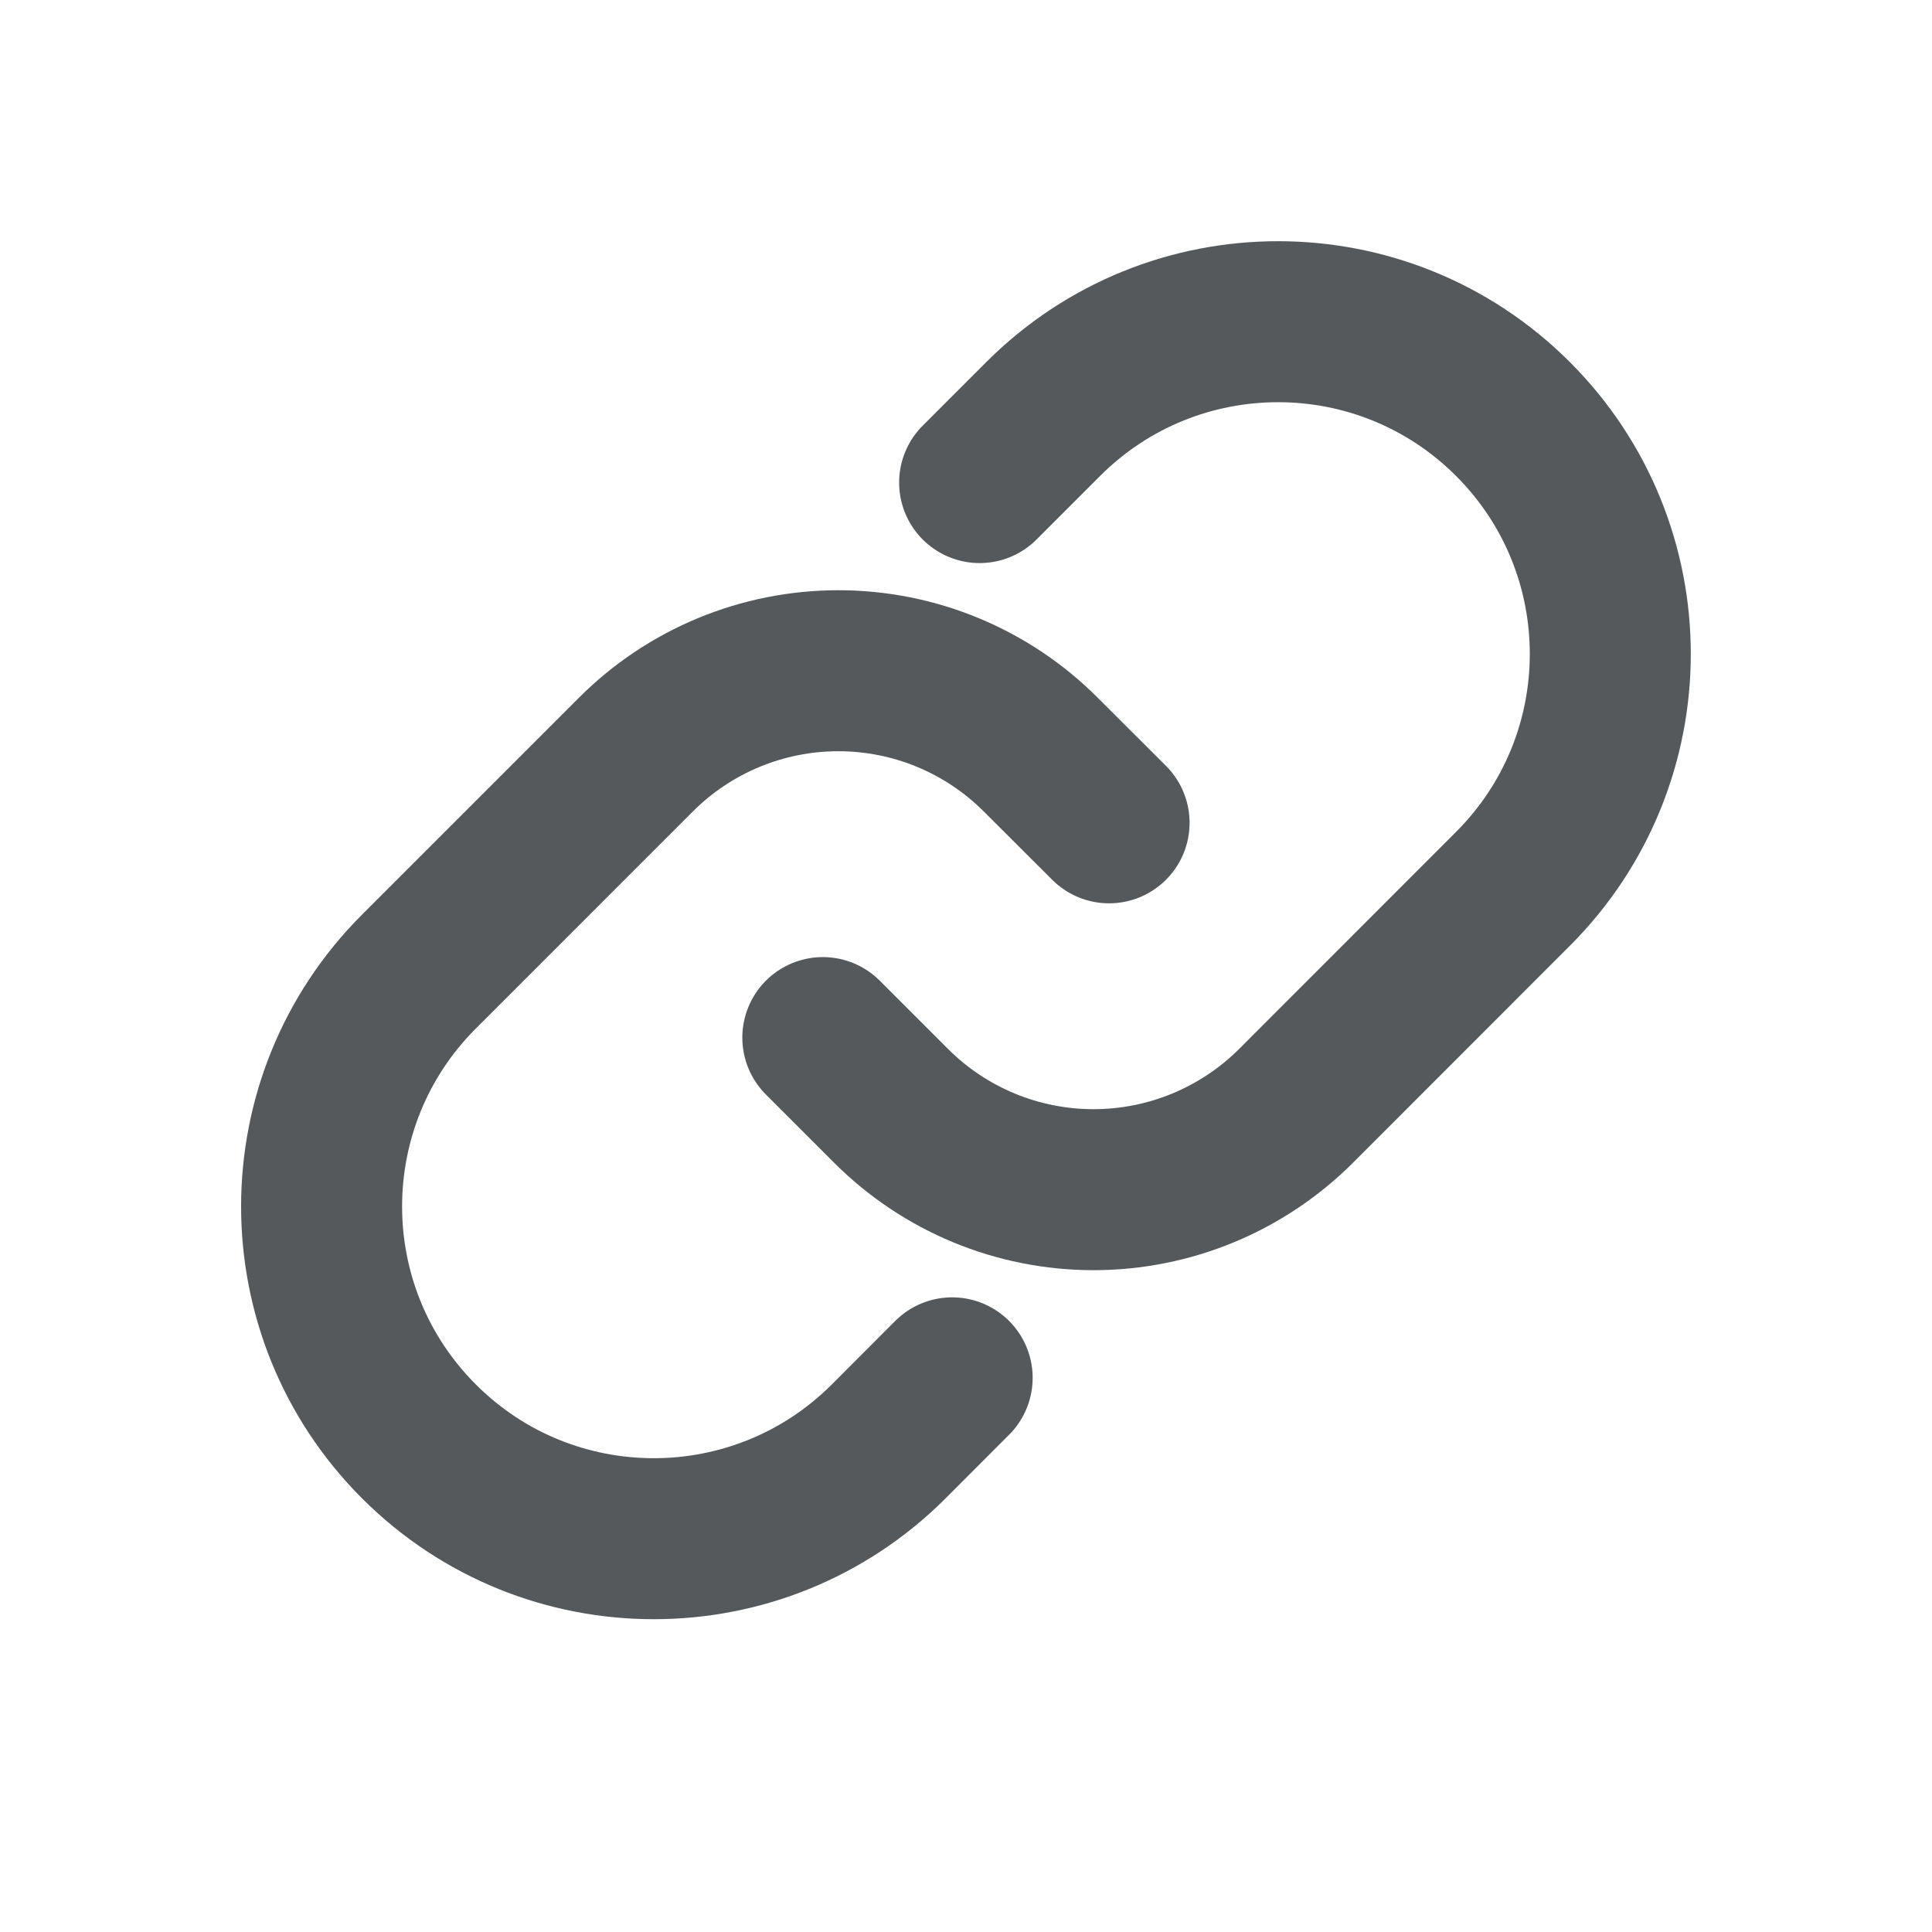
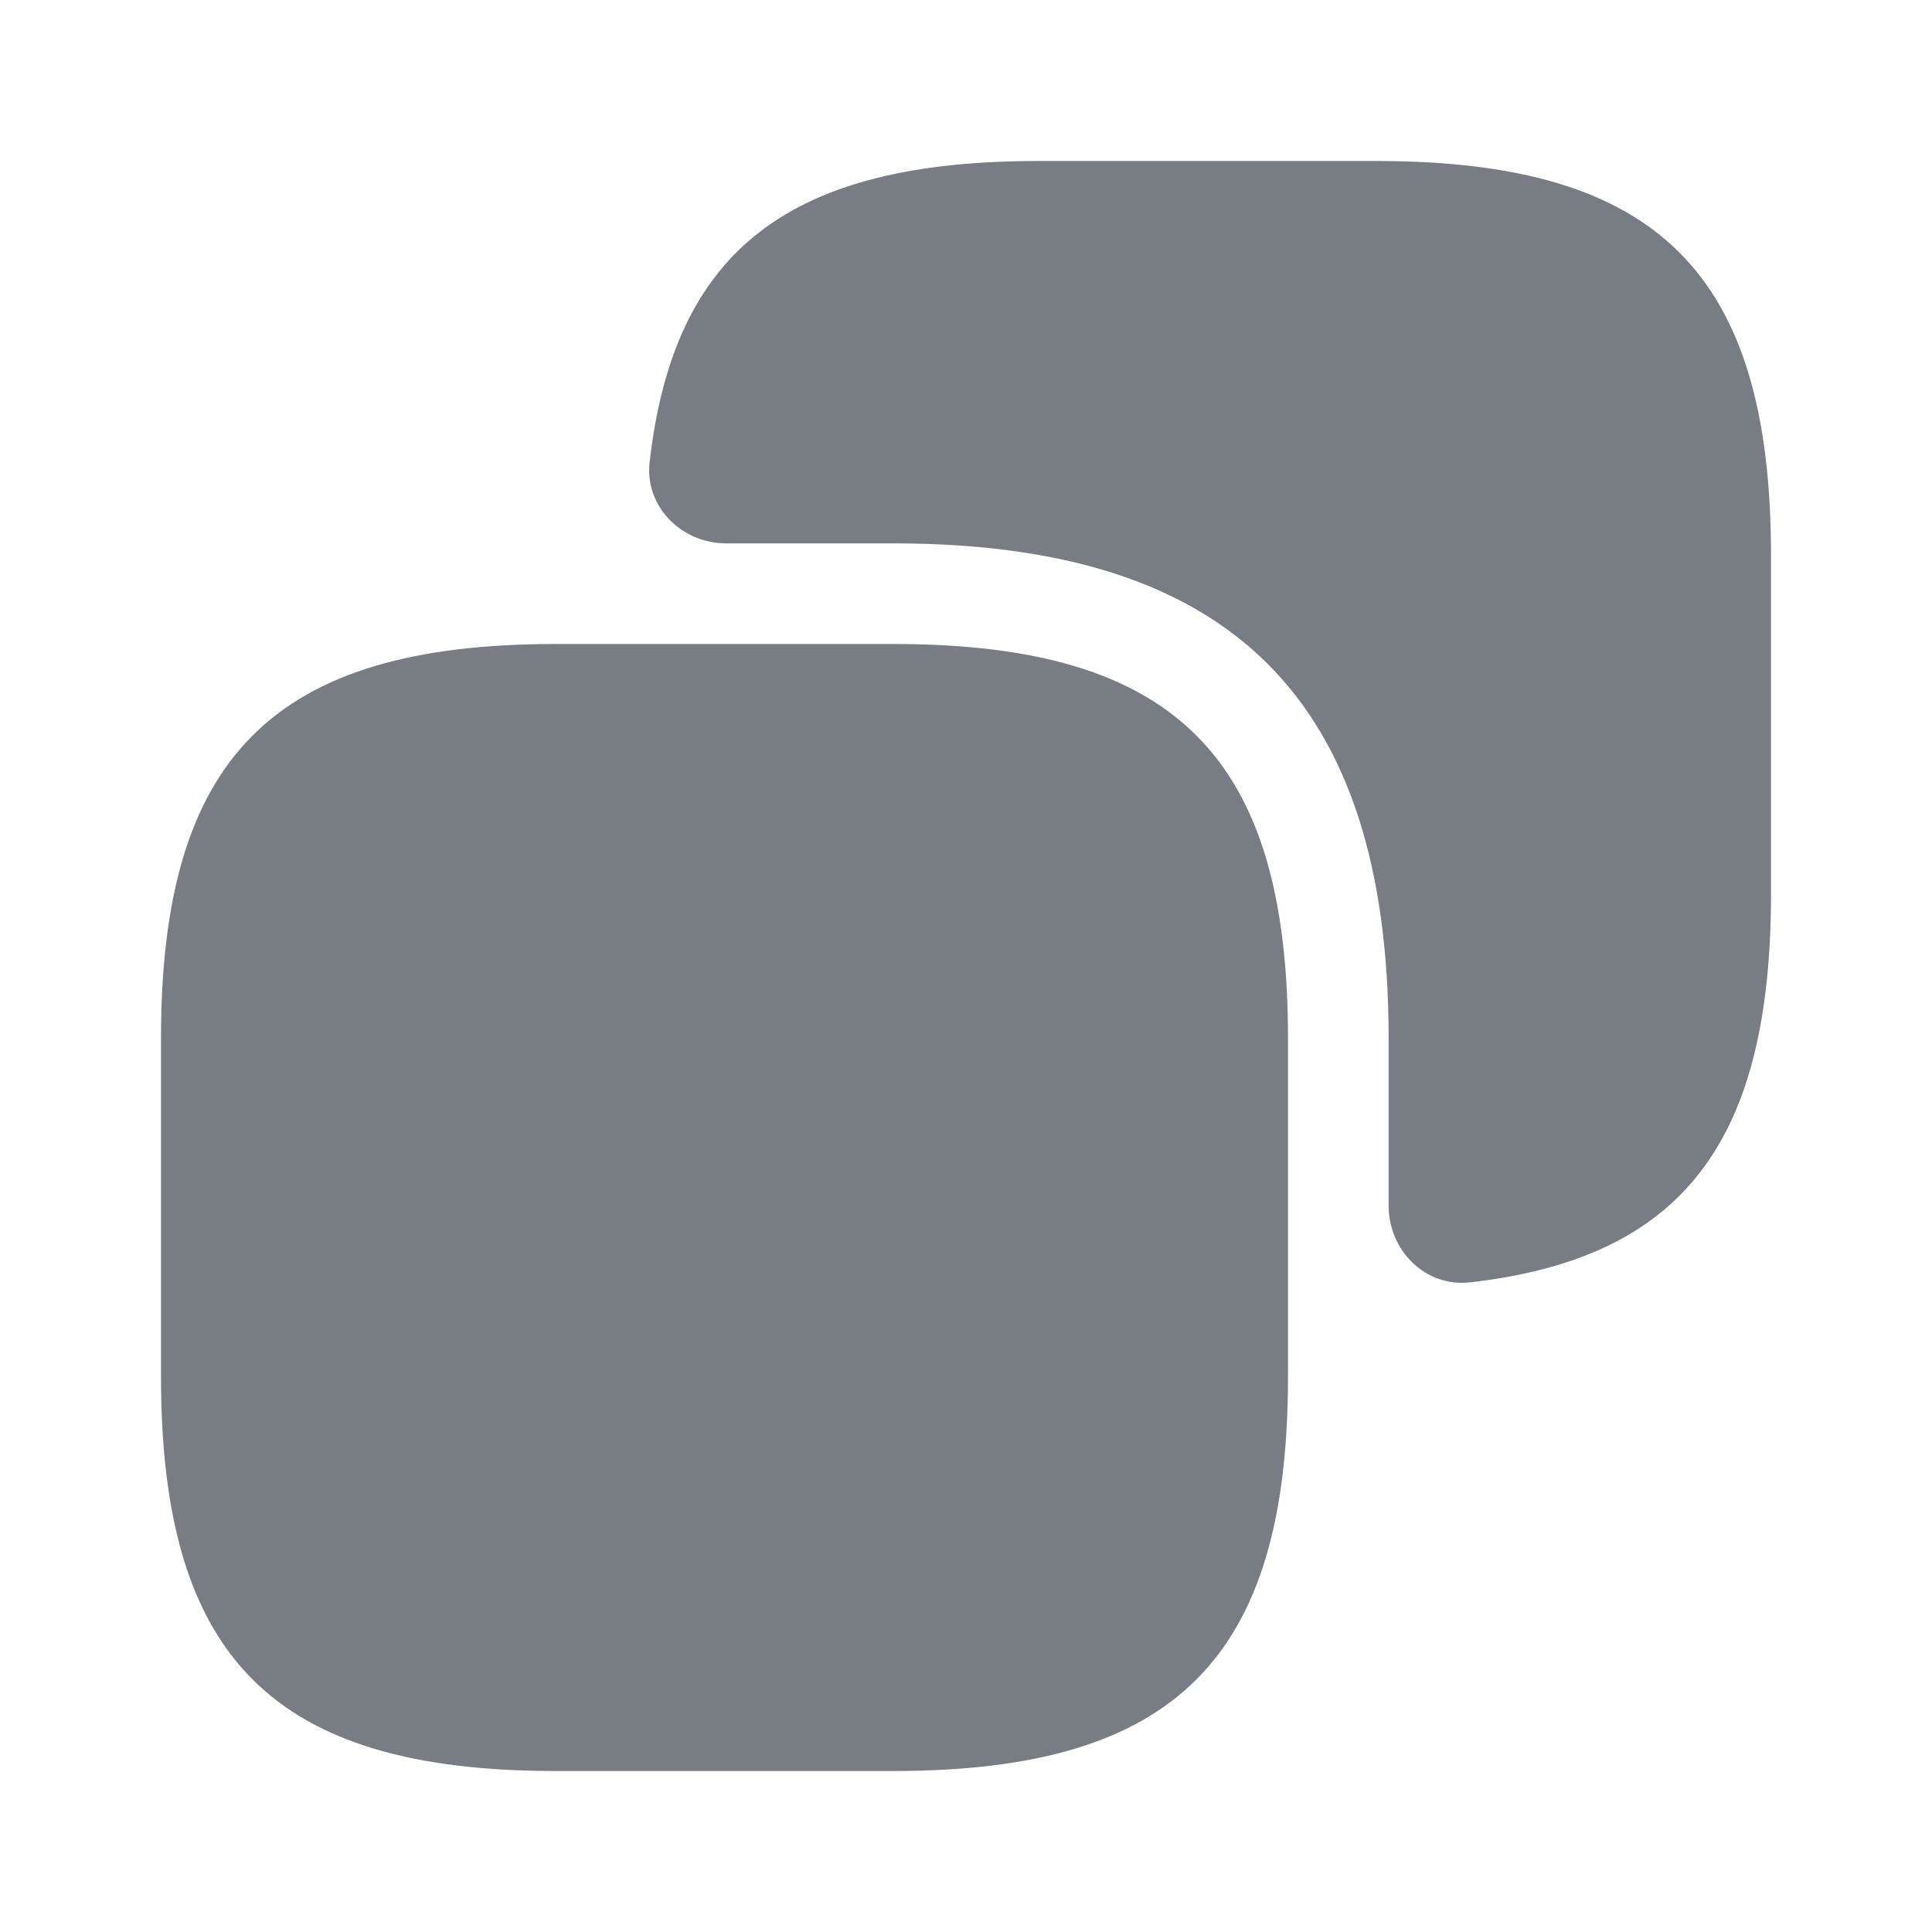
- <svg xmlns="http://www.w3.org/2000/svg" width="18" height="18" viewBox="0 0 18 18" fill="none">
-   <path d="M7.666 9.667L8.302 10.303C8.802 10.803 9.48 11.084 10.188 11.084C10.896 11.084 11.574 10.803 12.075 10.303L14.096 8.281C15.305 7.072 15.305 5.113 14.096 3.904V3.904C12.887 2.695 10.928 2.695 9.719 3.904L9.127 4.496" stroke="#55595B" stroke-width="1.5" stroke-linecap="round" stroke-linejoin="round" />
-   <path d="M10.333 7.666L9.697 7.031C9.197 6.53 8.518 6.249 7.811 6.249C7.103 6.249 6.424 6.53 5.924 7.031L3.903 9.052C2.694 10.261 2.694 12.22 3.903 13.429V13.429C5.111 14.638 7.071 14.638 8.28 13.429L8.871 12.837" stroke="#55595B" stroke-width="1.5" stroke-linecap="round" stroke-linejoin="round" />
+ <svg xmlns="http://www.w3.org/2000/svg" width="24" height="24" viewBox="0 0 24 24" fill="none">
+   <path d="M16 12.9V17.1C16 20.6 14.6 22 11.1 22H6.9C3.4 22 2 20.6 2 17.1V12.9C2 9.4 3.4 8 6.9 8H11.1C14.6 8 16 9.4 16 12.9Z" fill="#777D82" />
+   <path d="M17.1 2H12.9C9.817 2 8.371 3.094 8.07 5.739C8.006 6.292 8.465 6.75 9.022 6.75H11.1C15.3 6.75 17.25 8.7 17.25 12.9V14.978C17.25 15.535 17.707 15.993 18.261 15.93C20.906 15.629 22 14.183 22 11.1V6.9C22 3.4 20.6 2 17.1 2Z" fill="#777D82" />
</svg>
